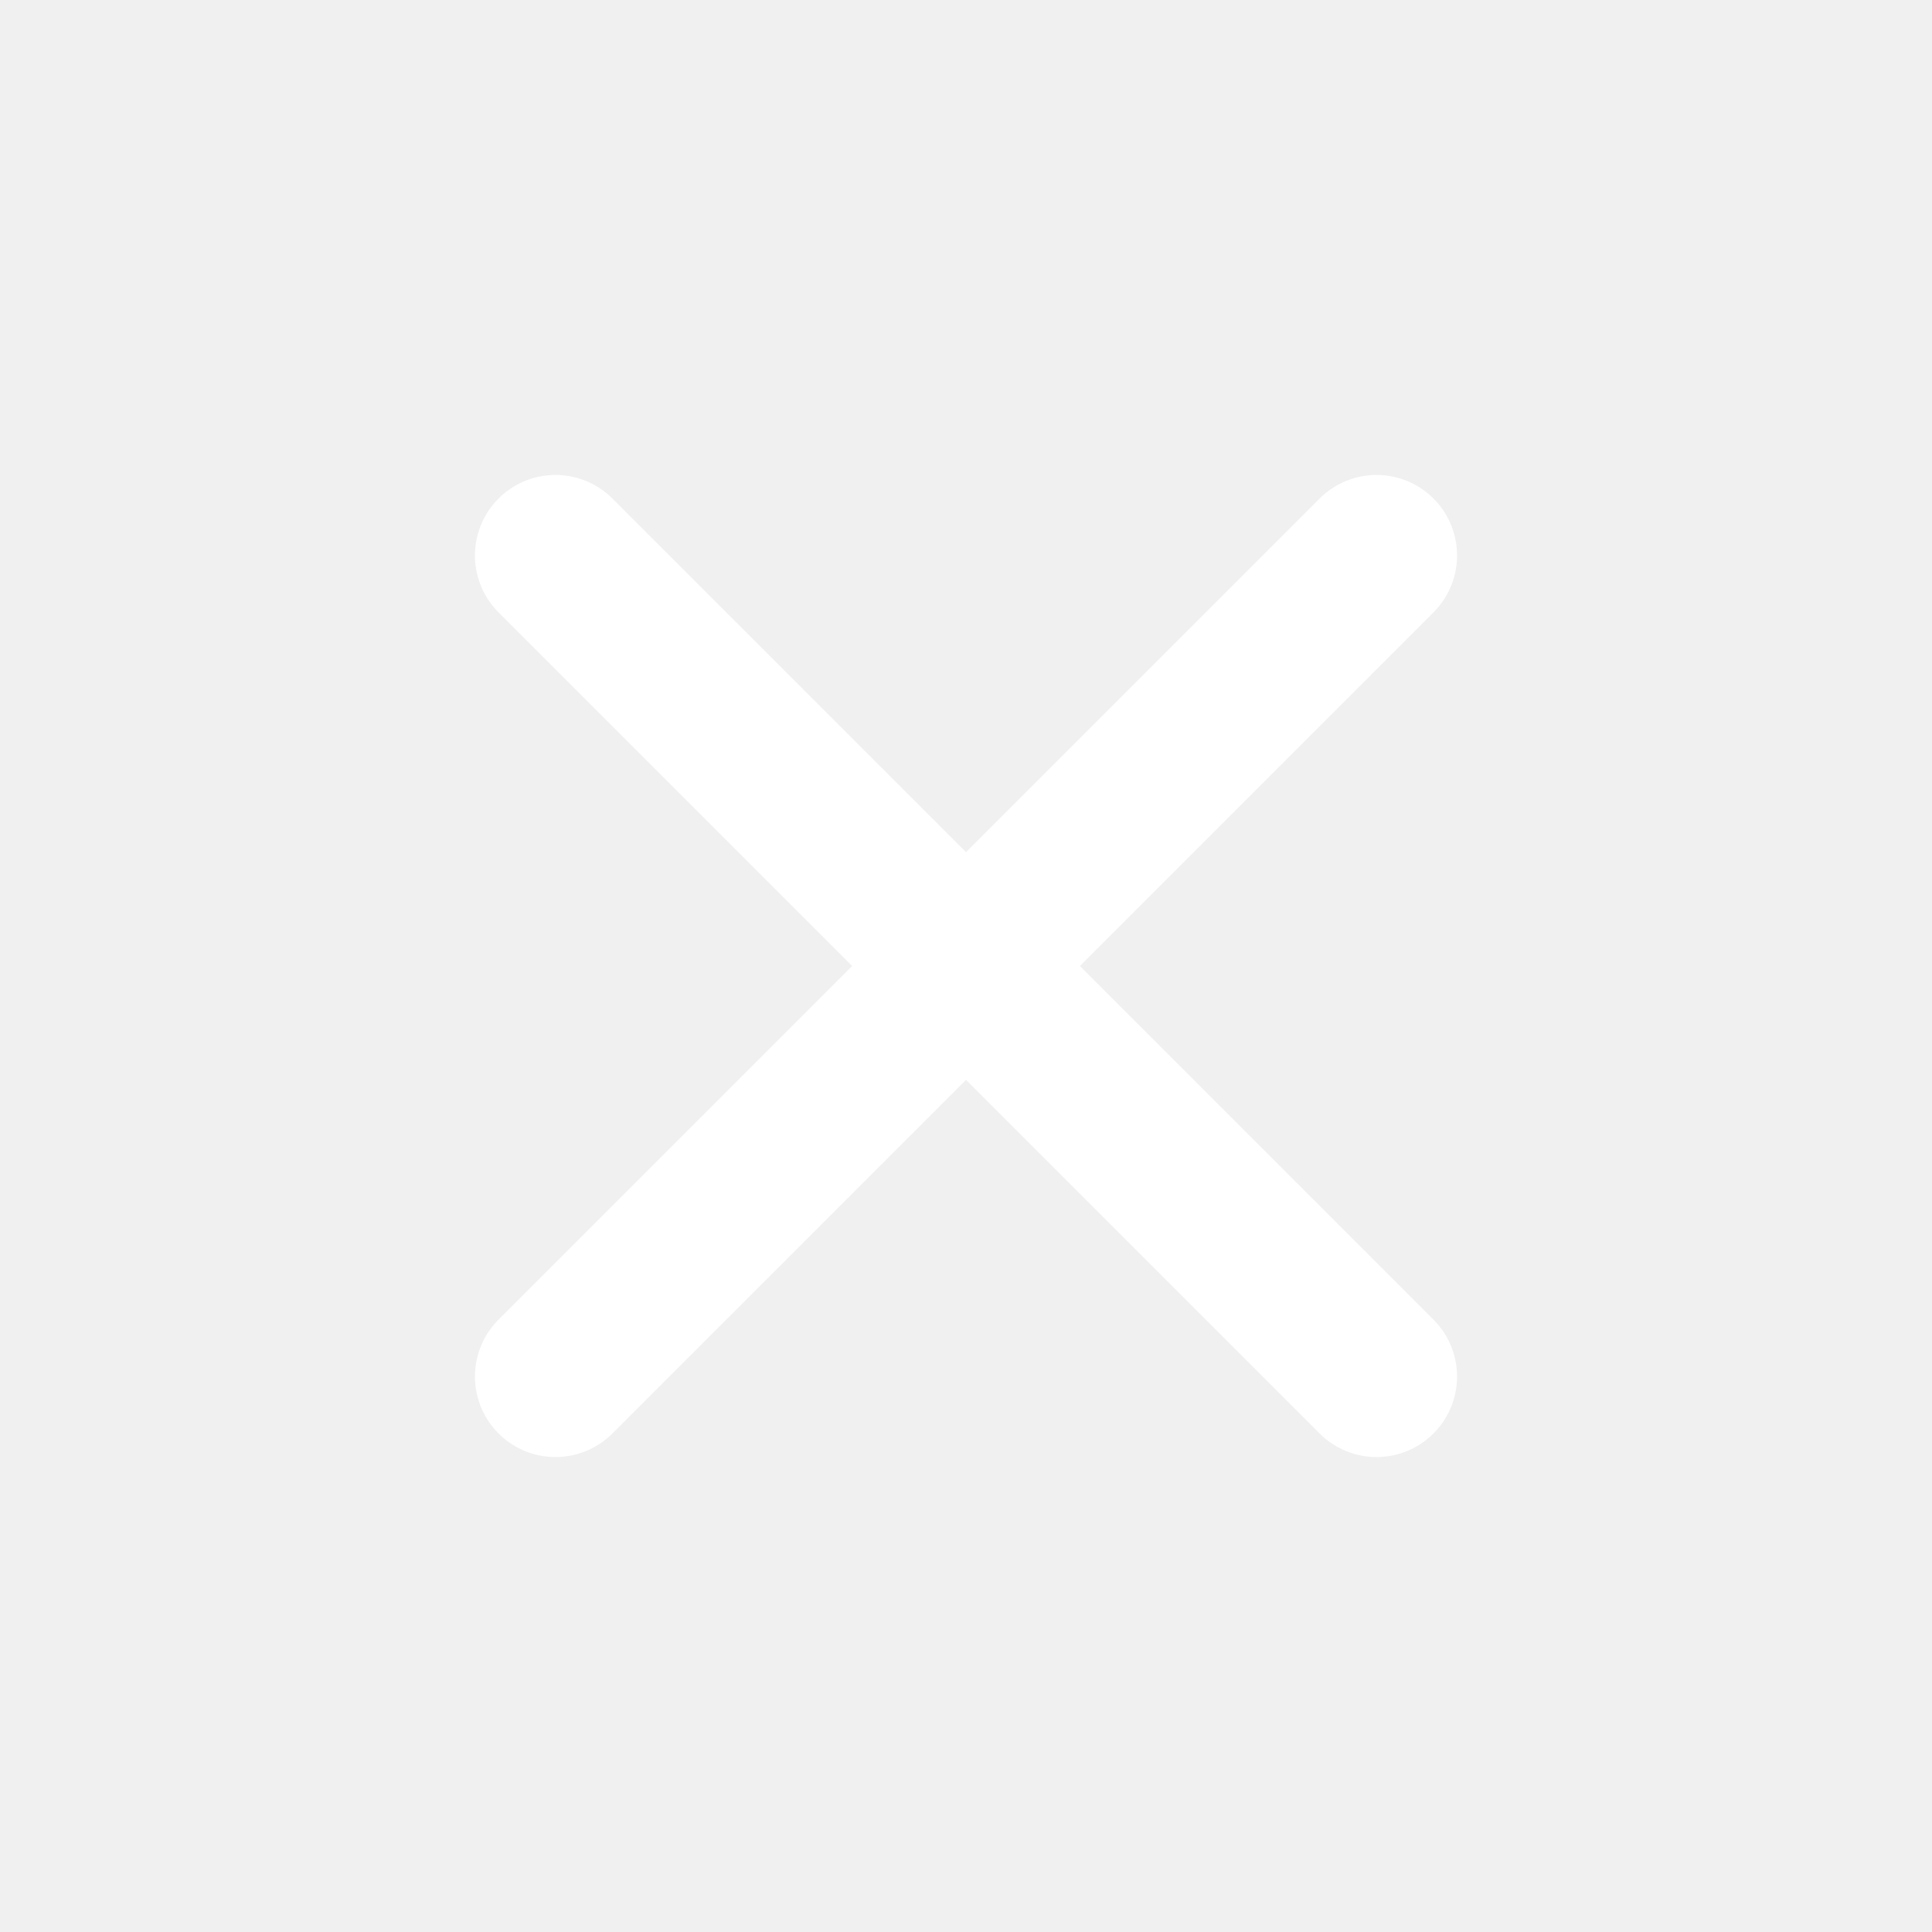
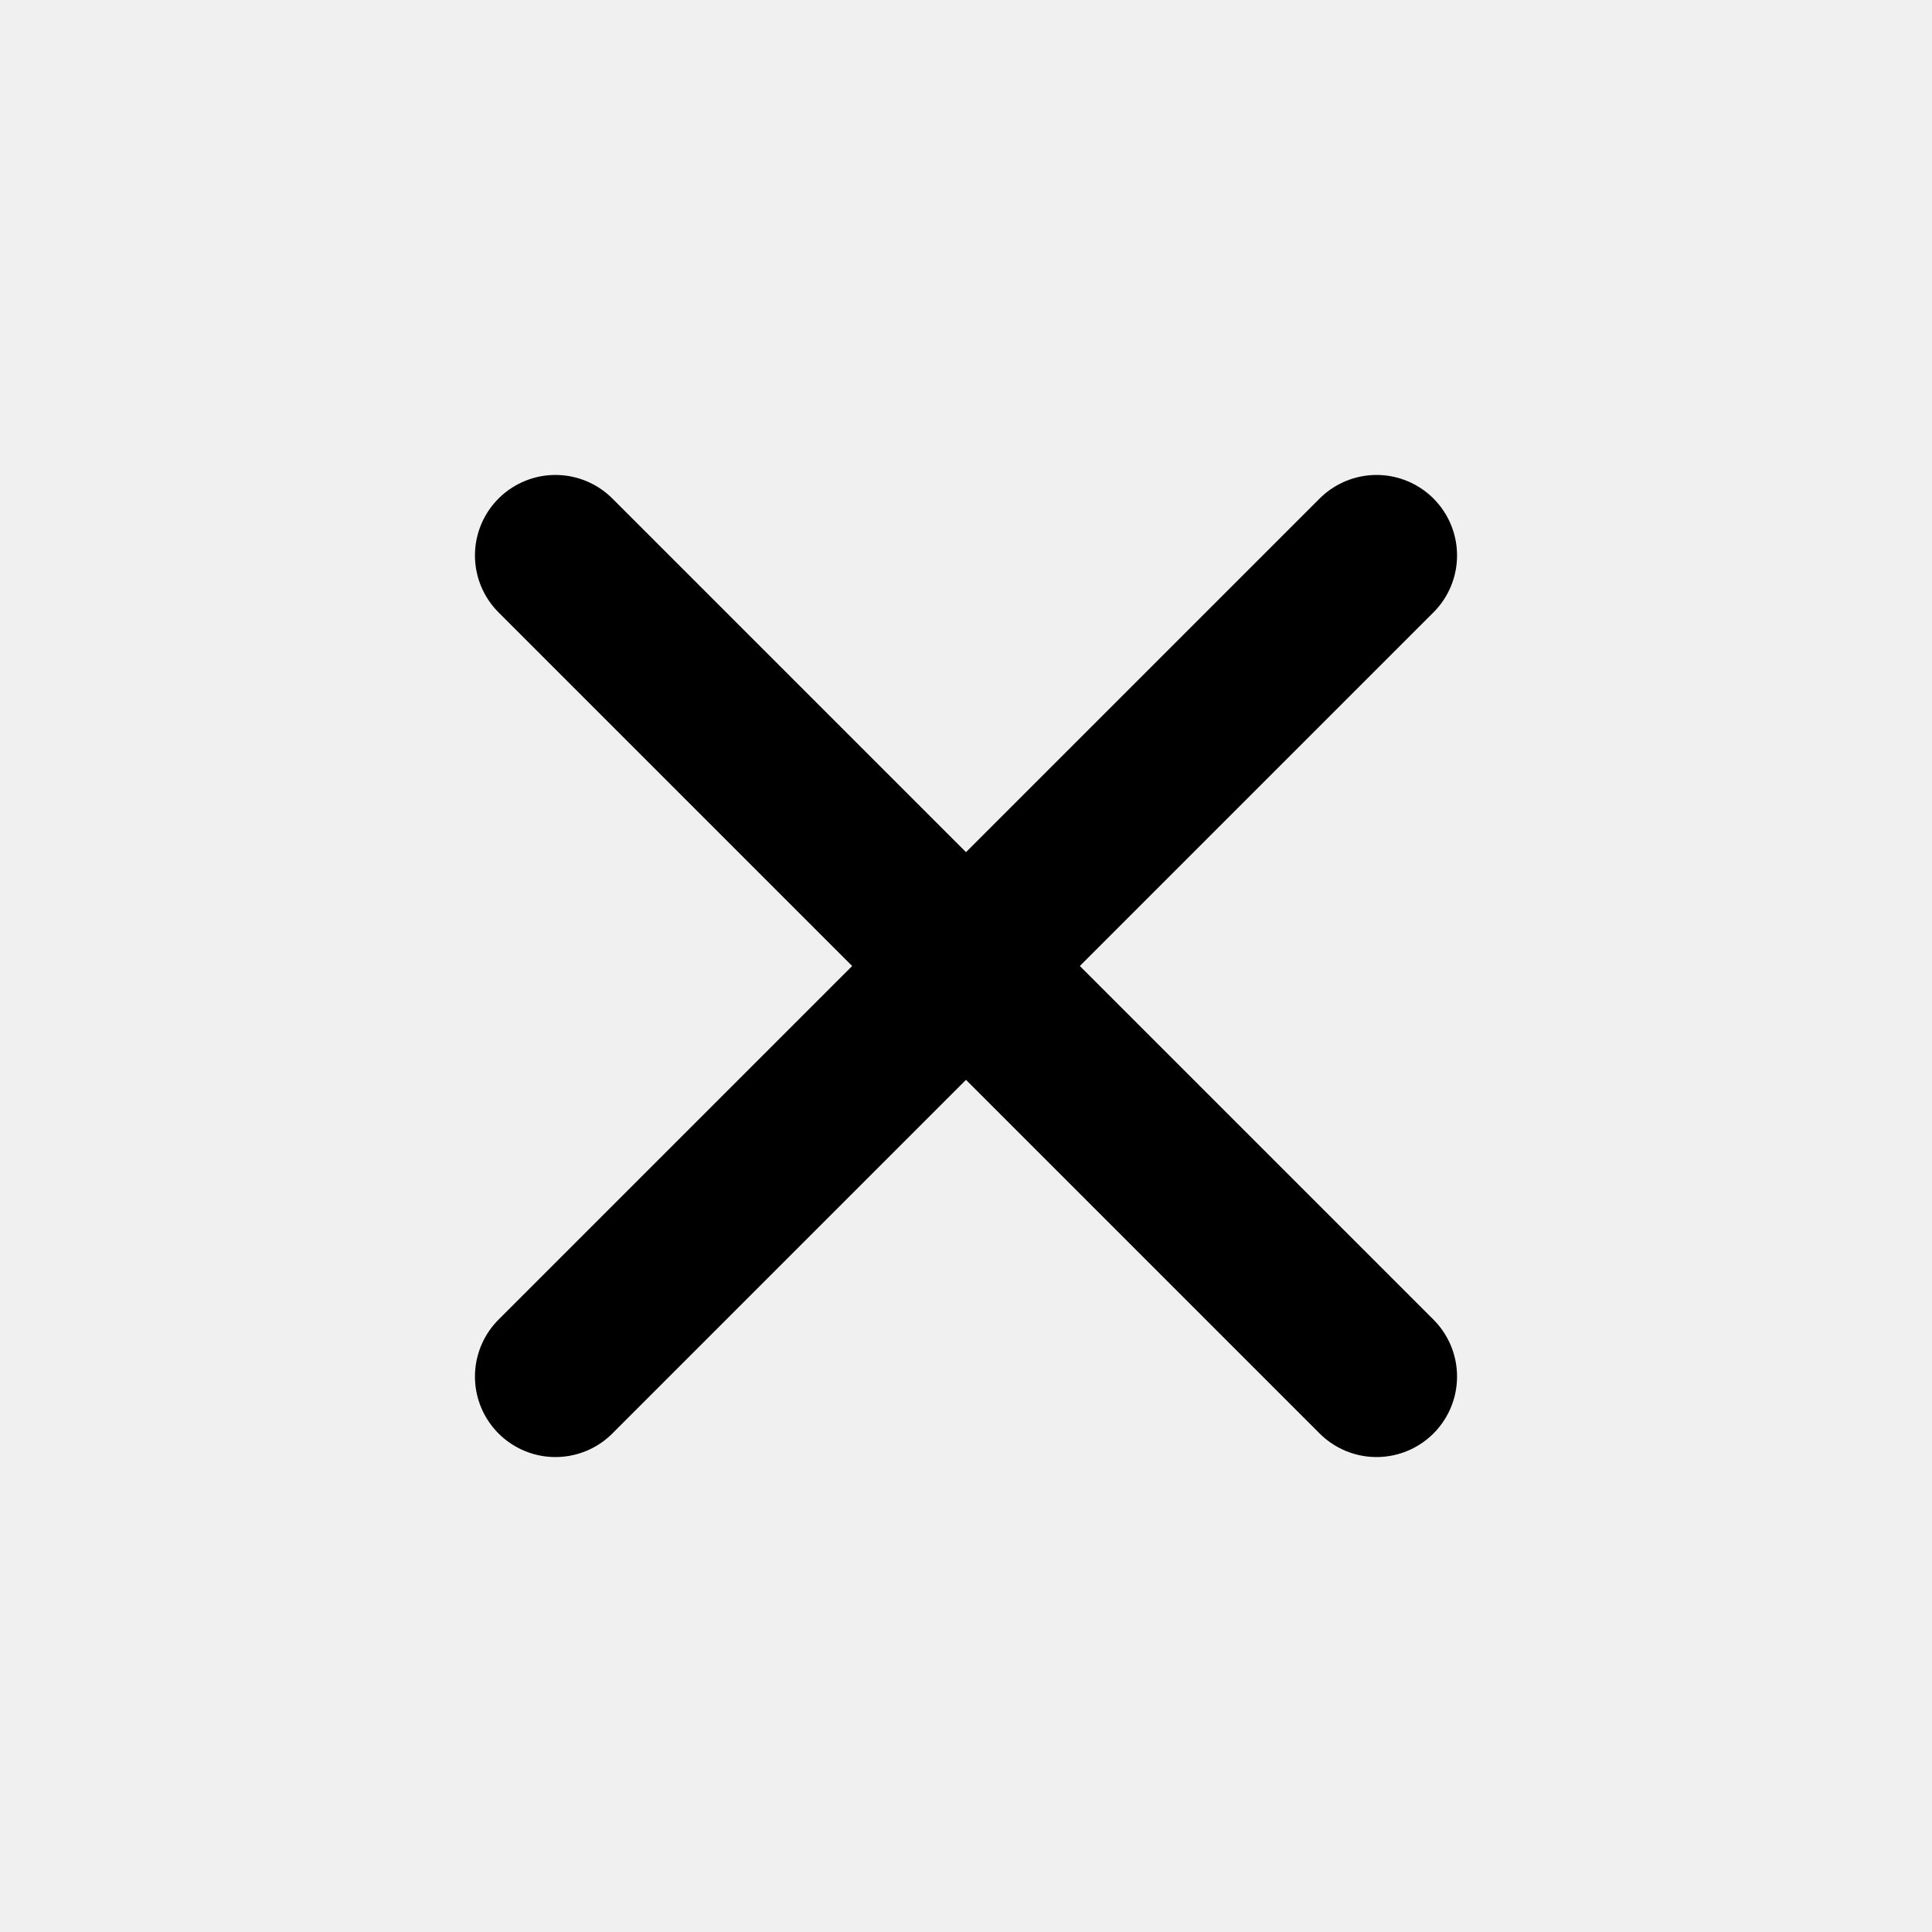
<svg xmlns="http://www.w3.org/2000/svg" width="21.6" height="21.6" viewBox="0 0 24 24" fill="none">
-   <path d="M17.1 6.9L6.9 17.1" stroke="white" stroke-width="2" stroke-linecap="round" stroke-linejoin="round" />
-   <path d="M6.9 6.9L17.1 17.1" stroke="white" stroke-width="2" stroke-linecap="round" stroke-linejoin="round" />
+   <path d="M17.1 6.9L6.9 17.1" stroke="currentColor" stroke-width="2" stroke-linecap="round" stroke-linejoin="round" />
+   <path d="M6.9 6.9L17.1 17.1" stroke="currentColor" stroke-width="2" stroke-linecap="round" stroke-linejoin="round" />
</svg>
